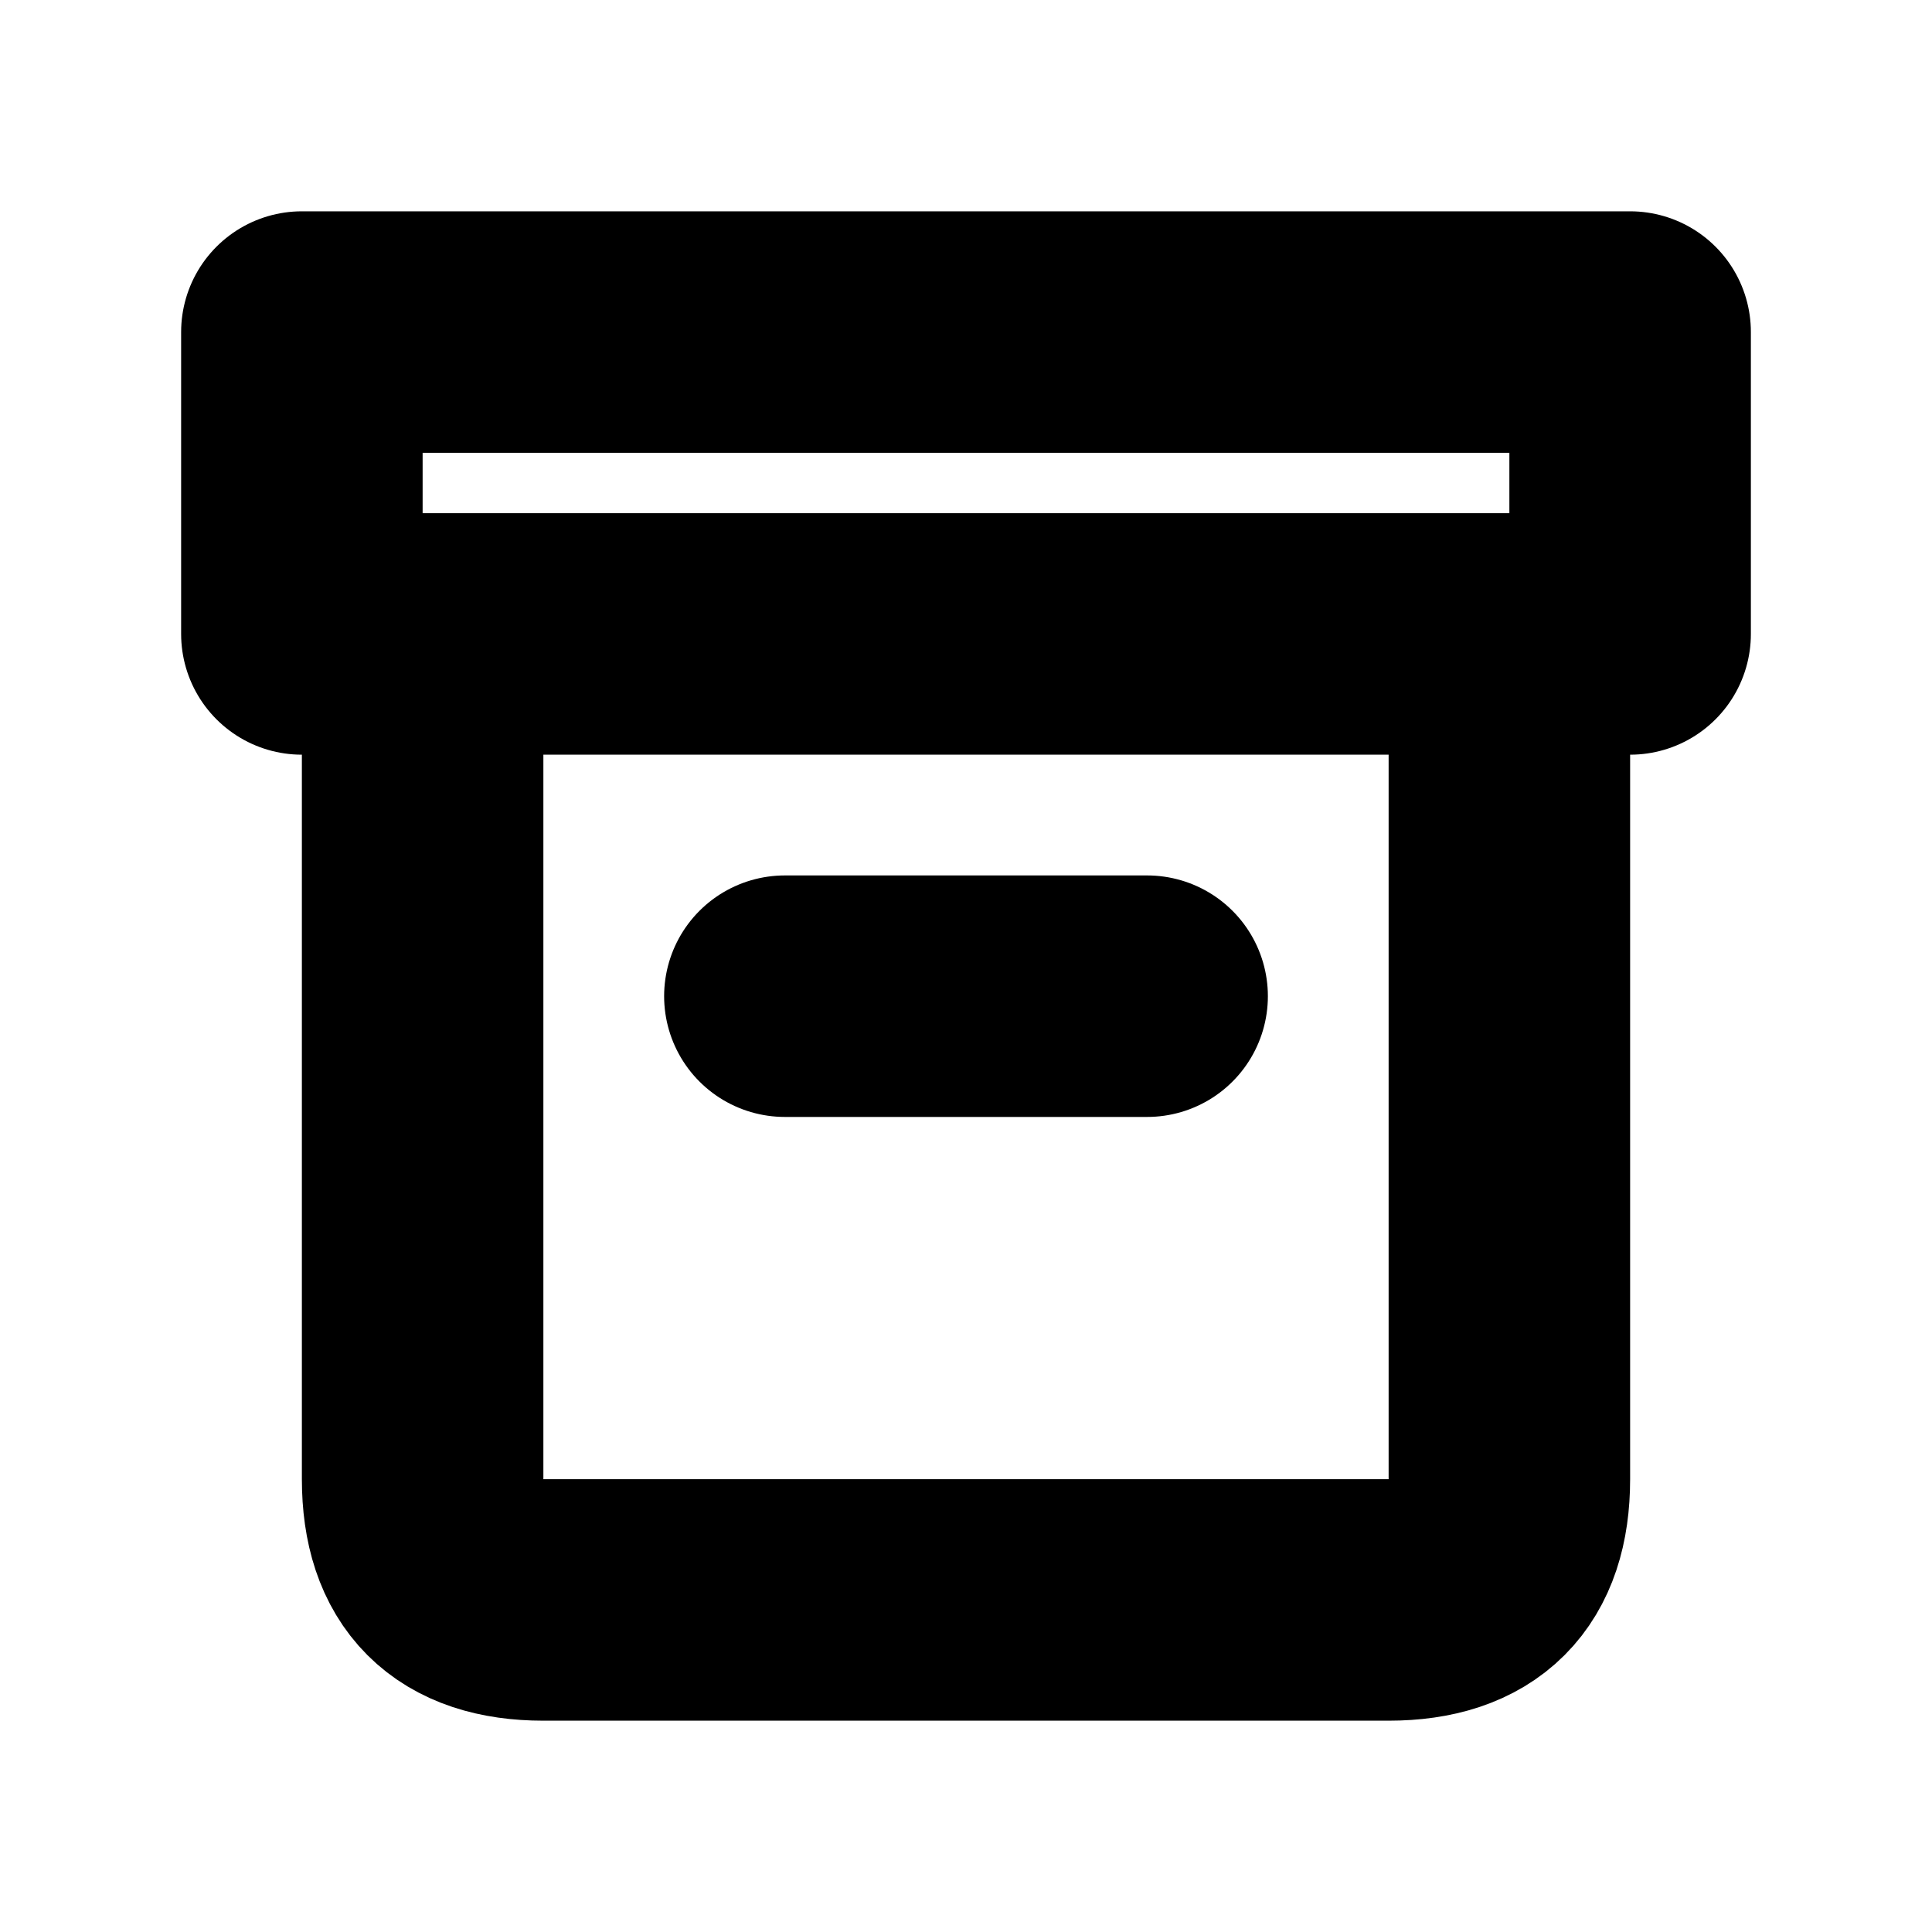
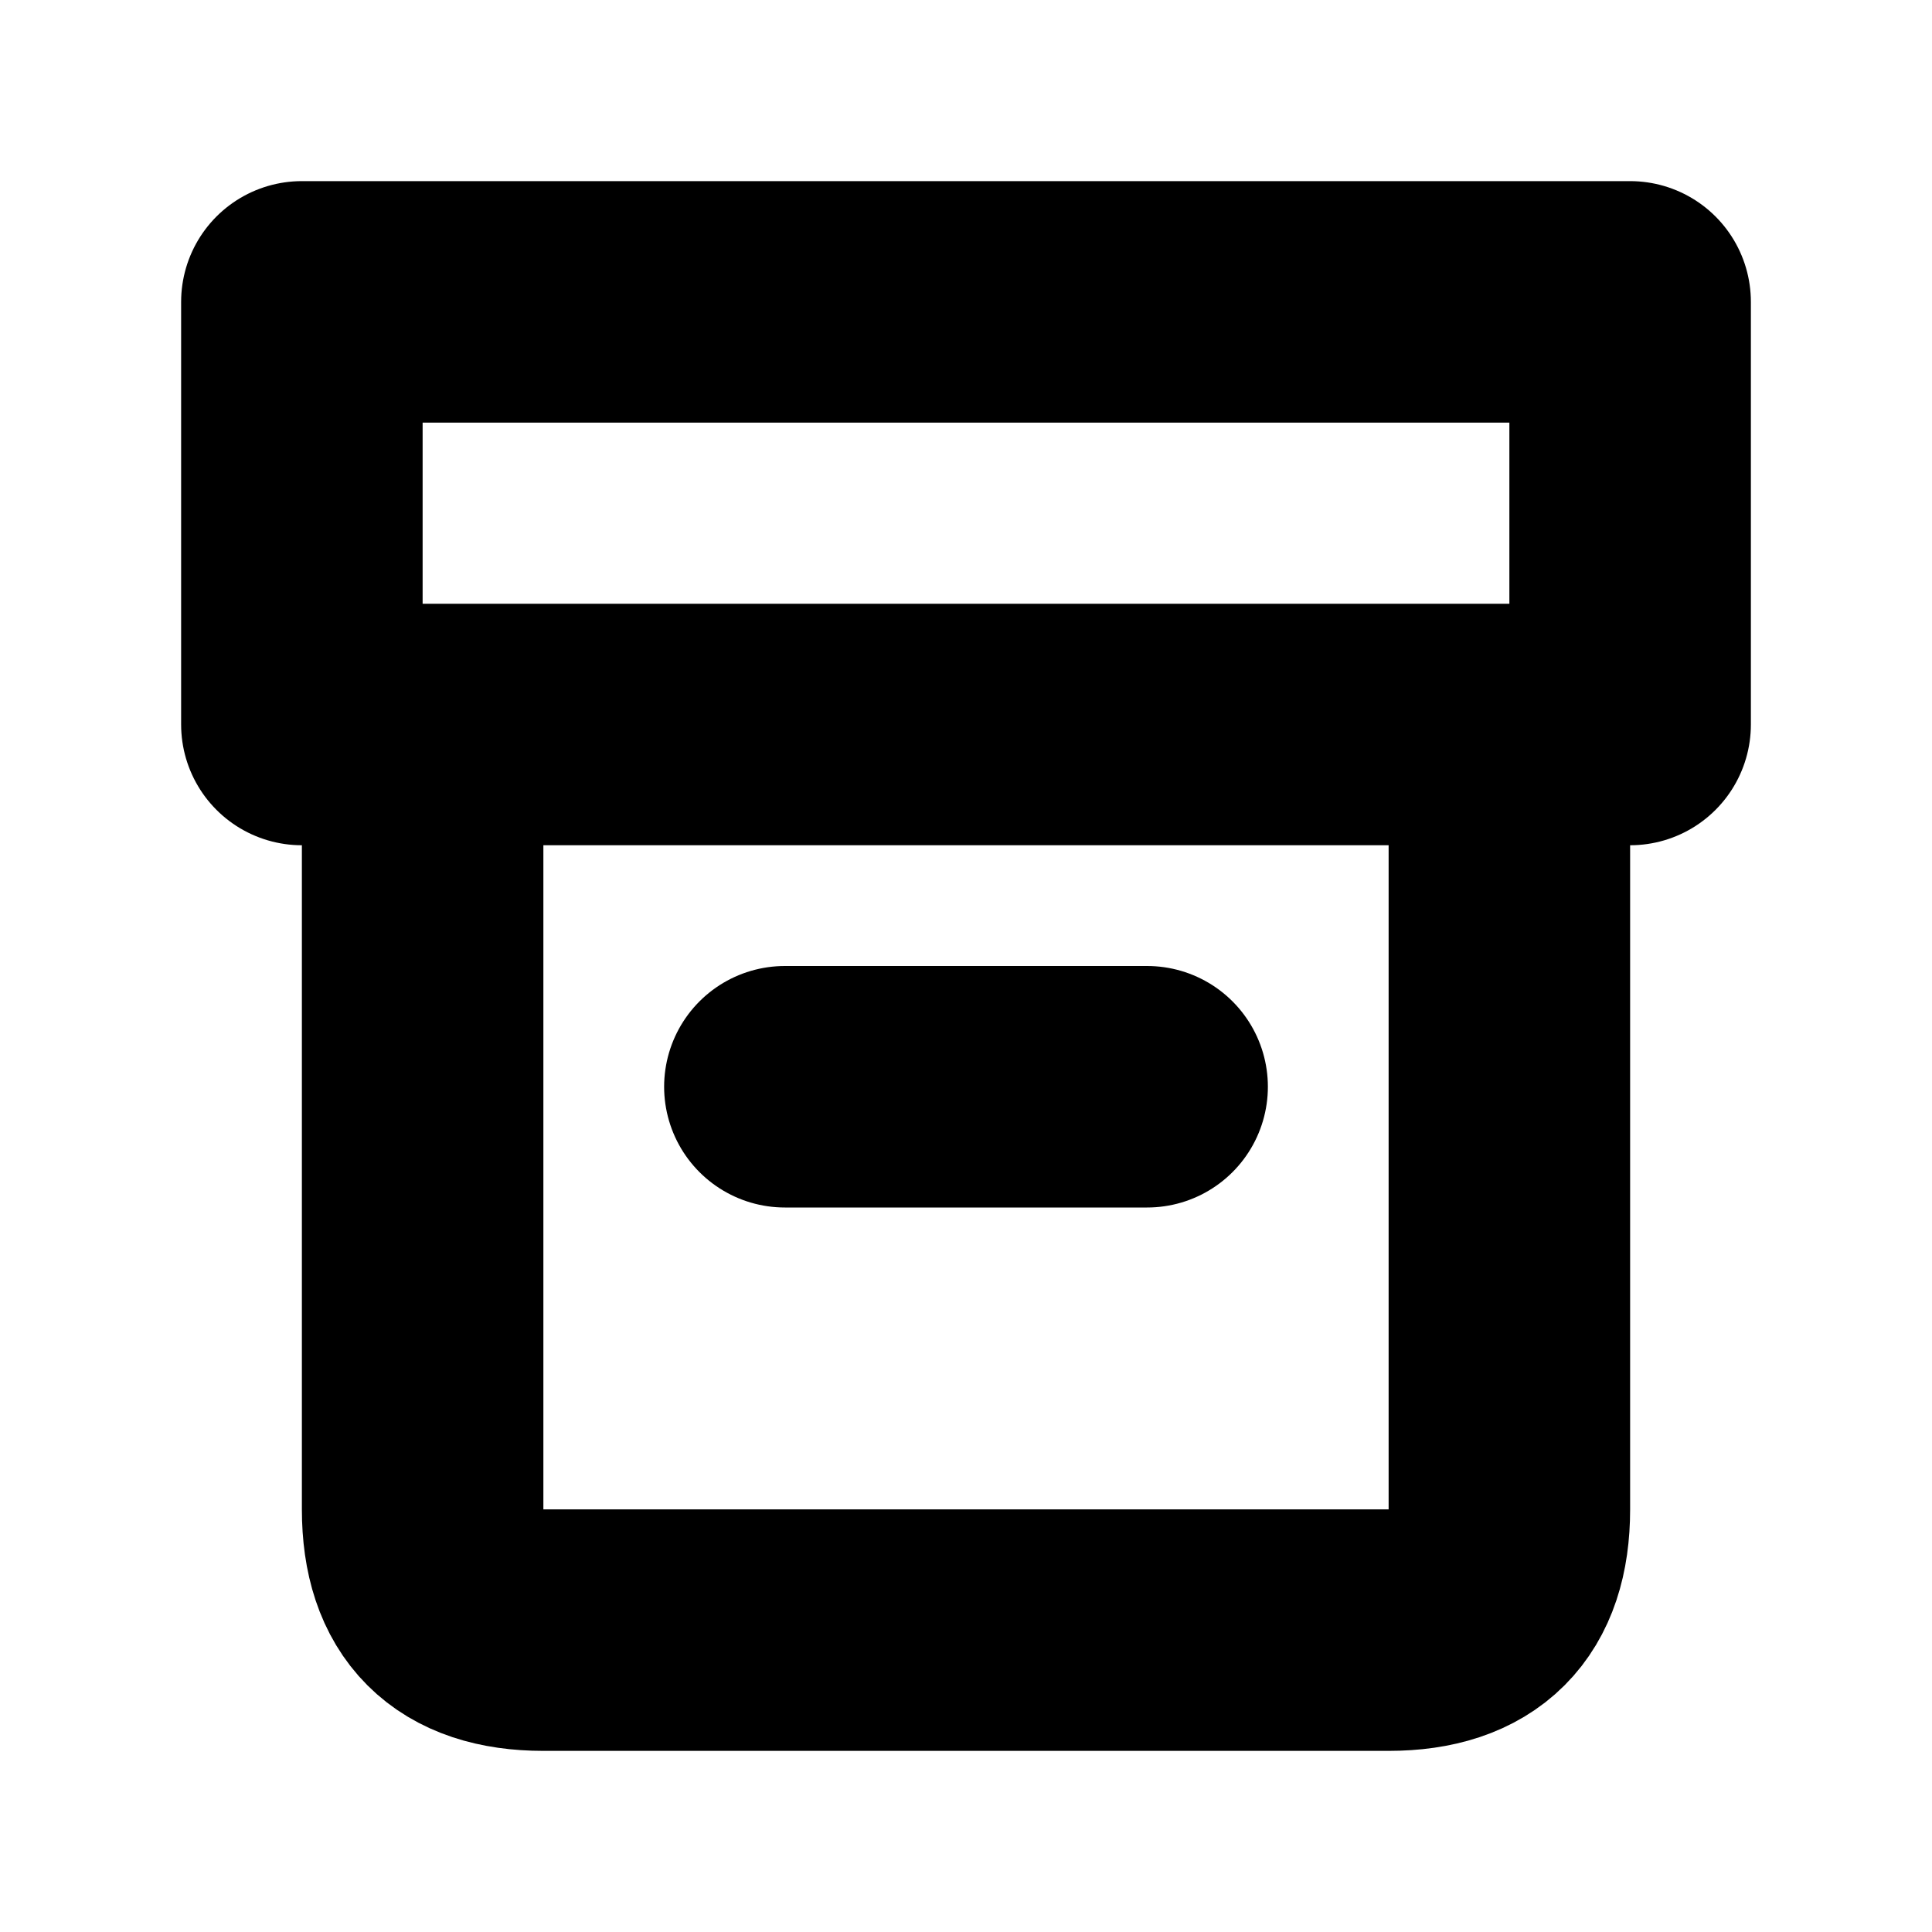
<svg xmlns="http://www.w3.org/2000/svg" viewBox="0 0 32 32" fill="none">
-   <g transform="translate(0 -.5)">
-     <path d="M7 11V25Q7 27 9 27H23Q25 27 25 25V11              M5 6H27V11H5Z              M13 17H19" stroke="currentColor" stroke-width="4" stroke-linecap="round" stroke-linejoin="round" />
-   </g>
+   <path d="M7 14V25              Q7 27 9 27              H23              Q25 27 25 25              V14              M13 18H19" stroke="currentColor" stroke-width="4" stroke-linecap="round" stroke-linejoin="round" />
+   <path d="M5 5H27V12H5Z" stroke="currentColor" stroke-width="4" stroke-linecap="round" stroke-linejoin="round" />
</svg>
